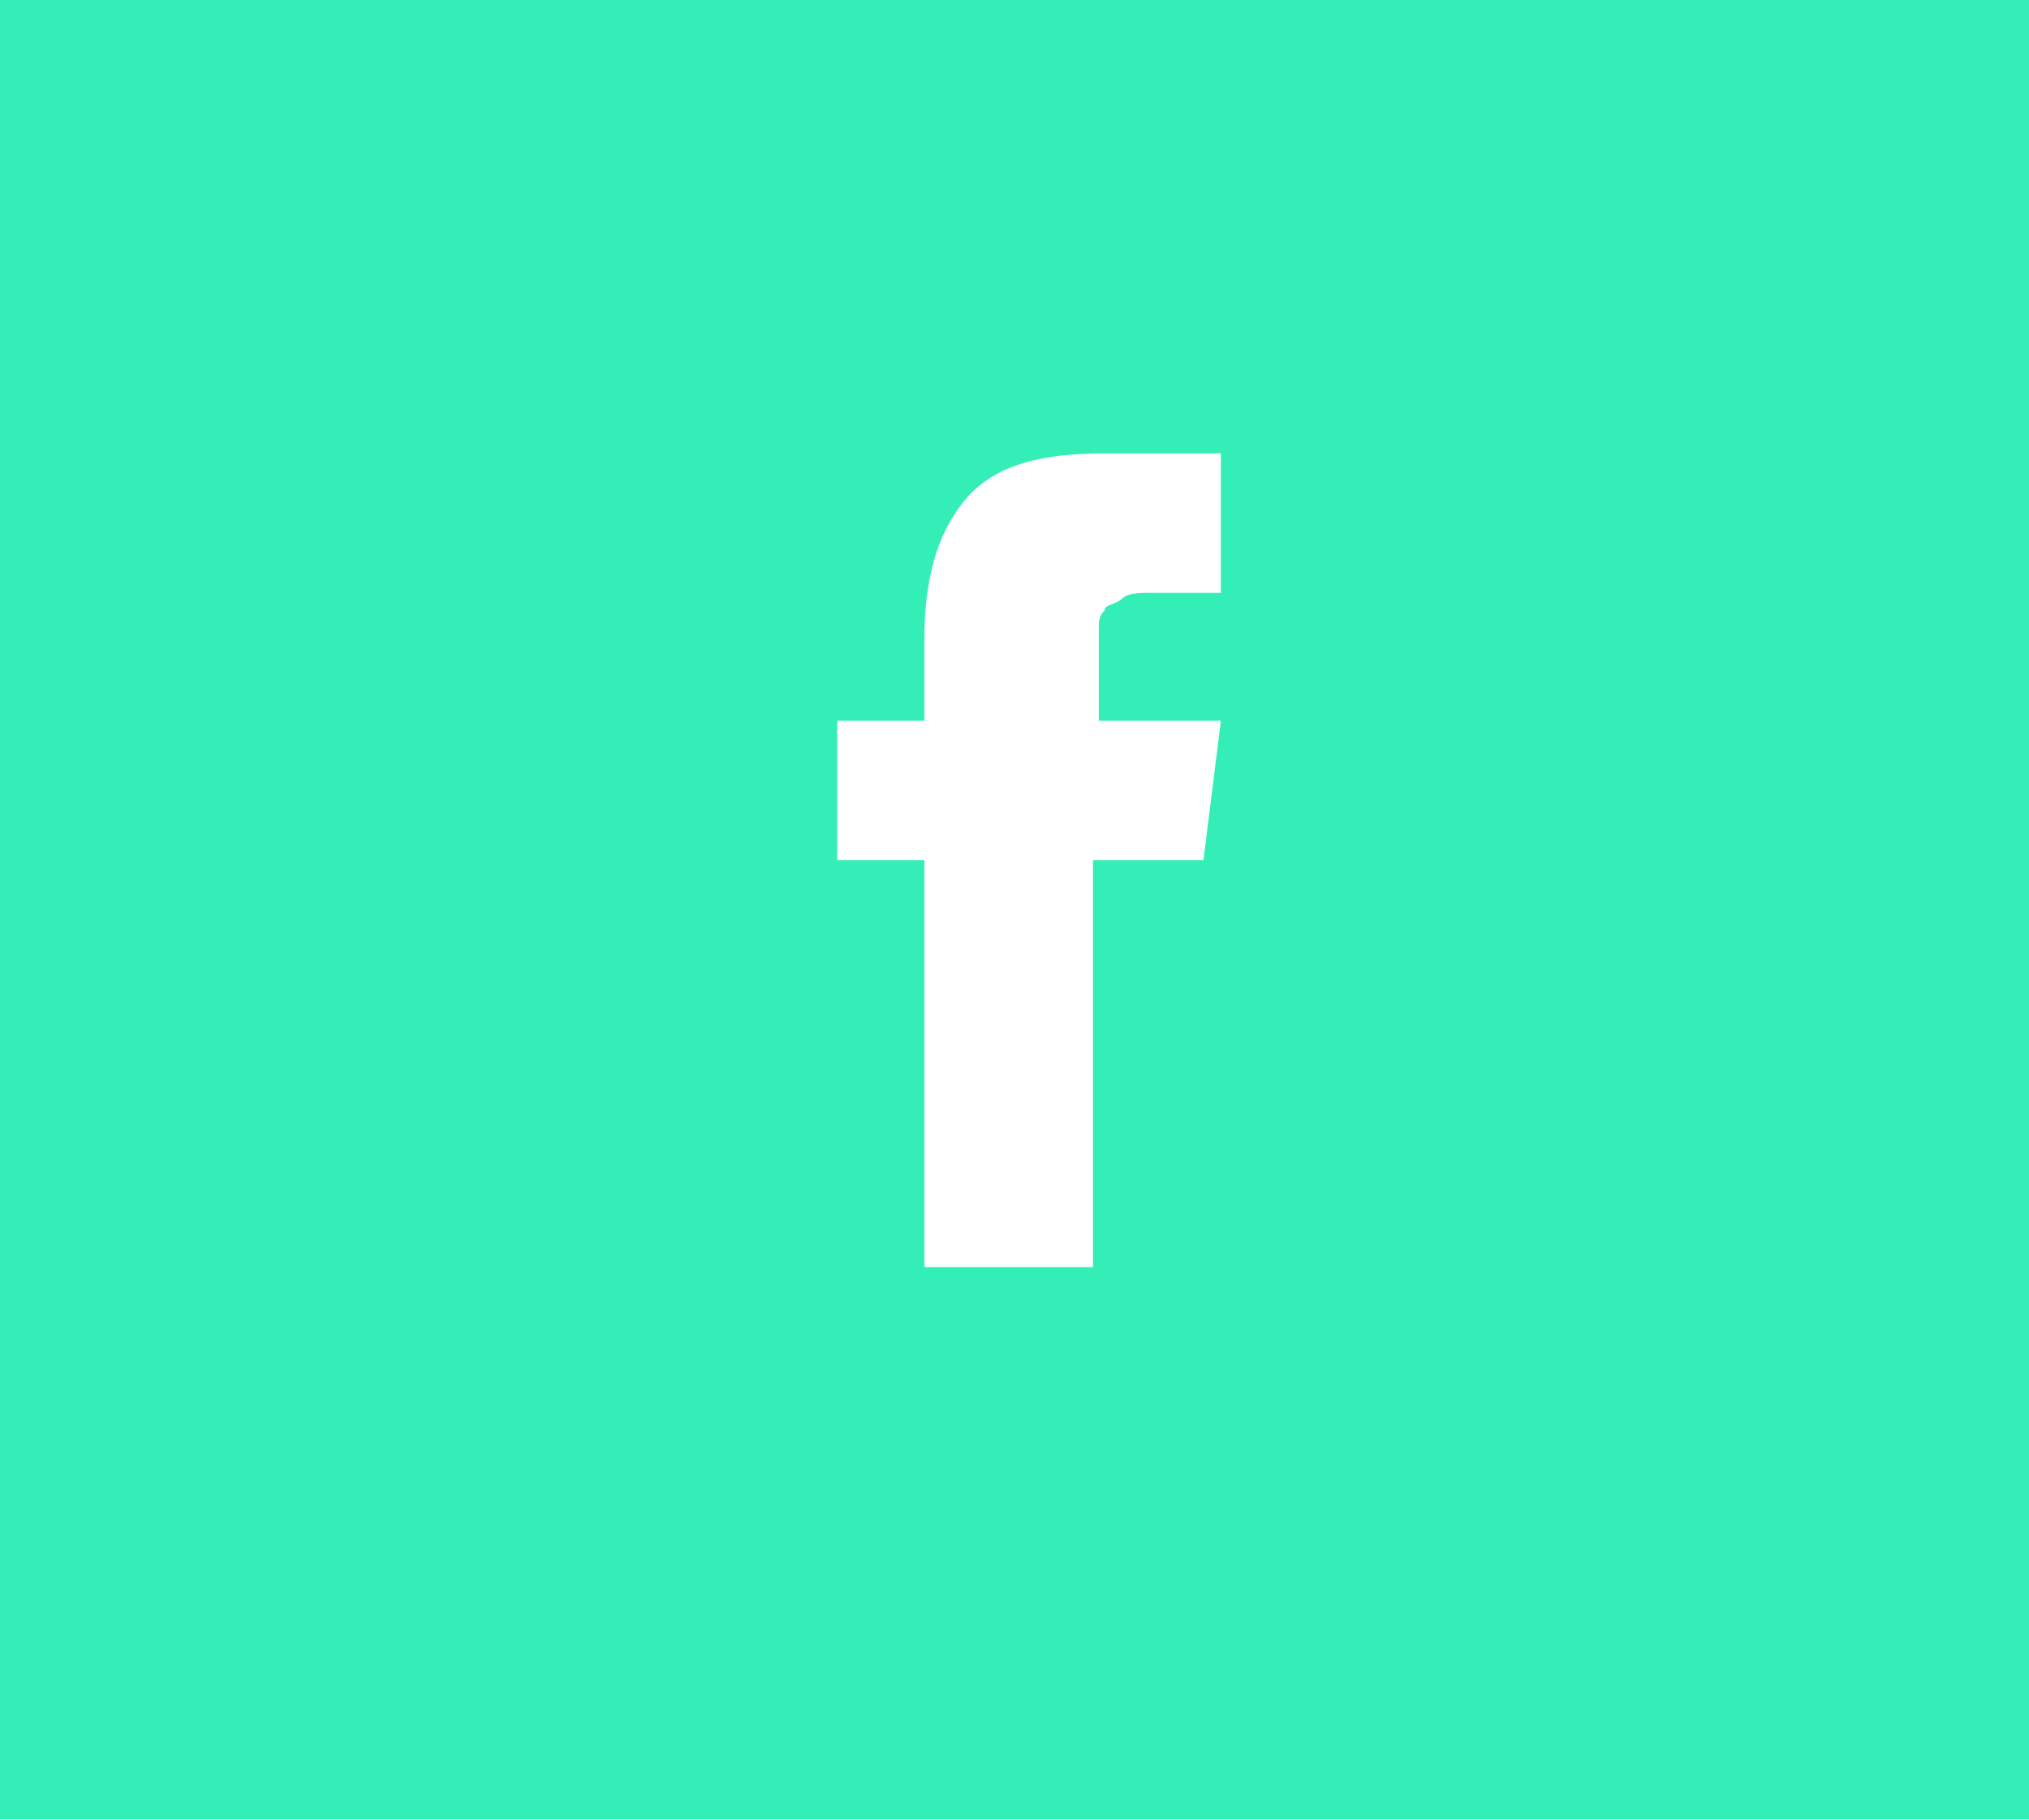
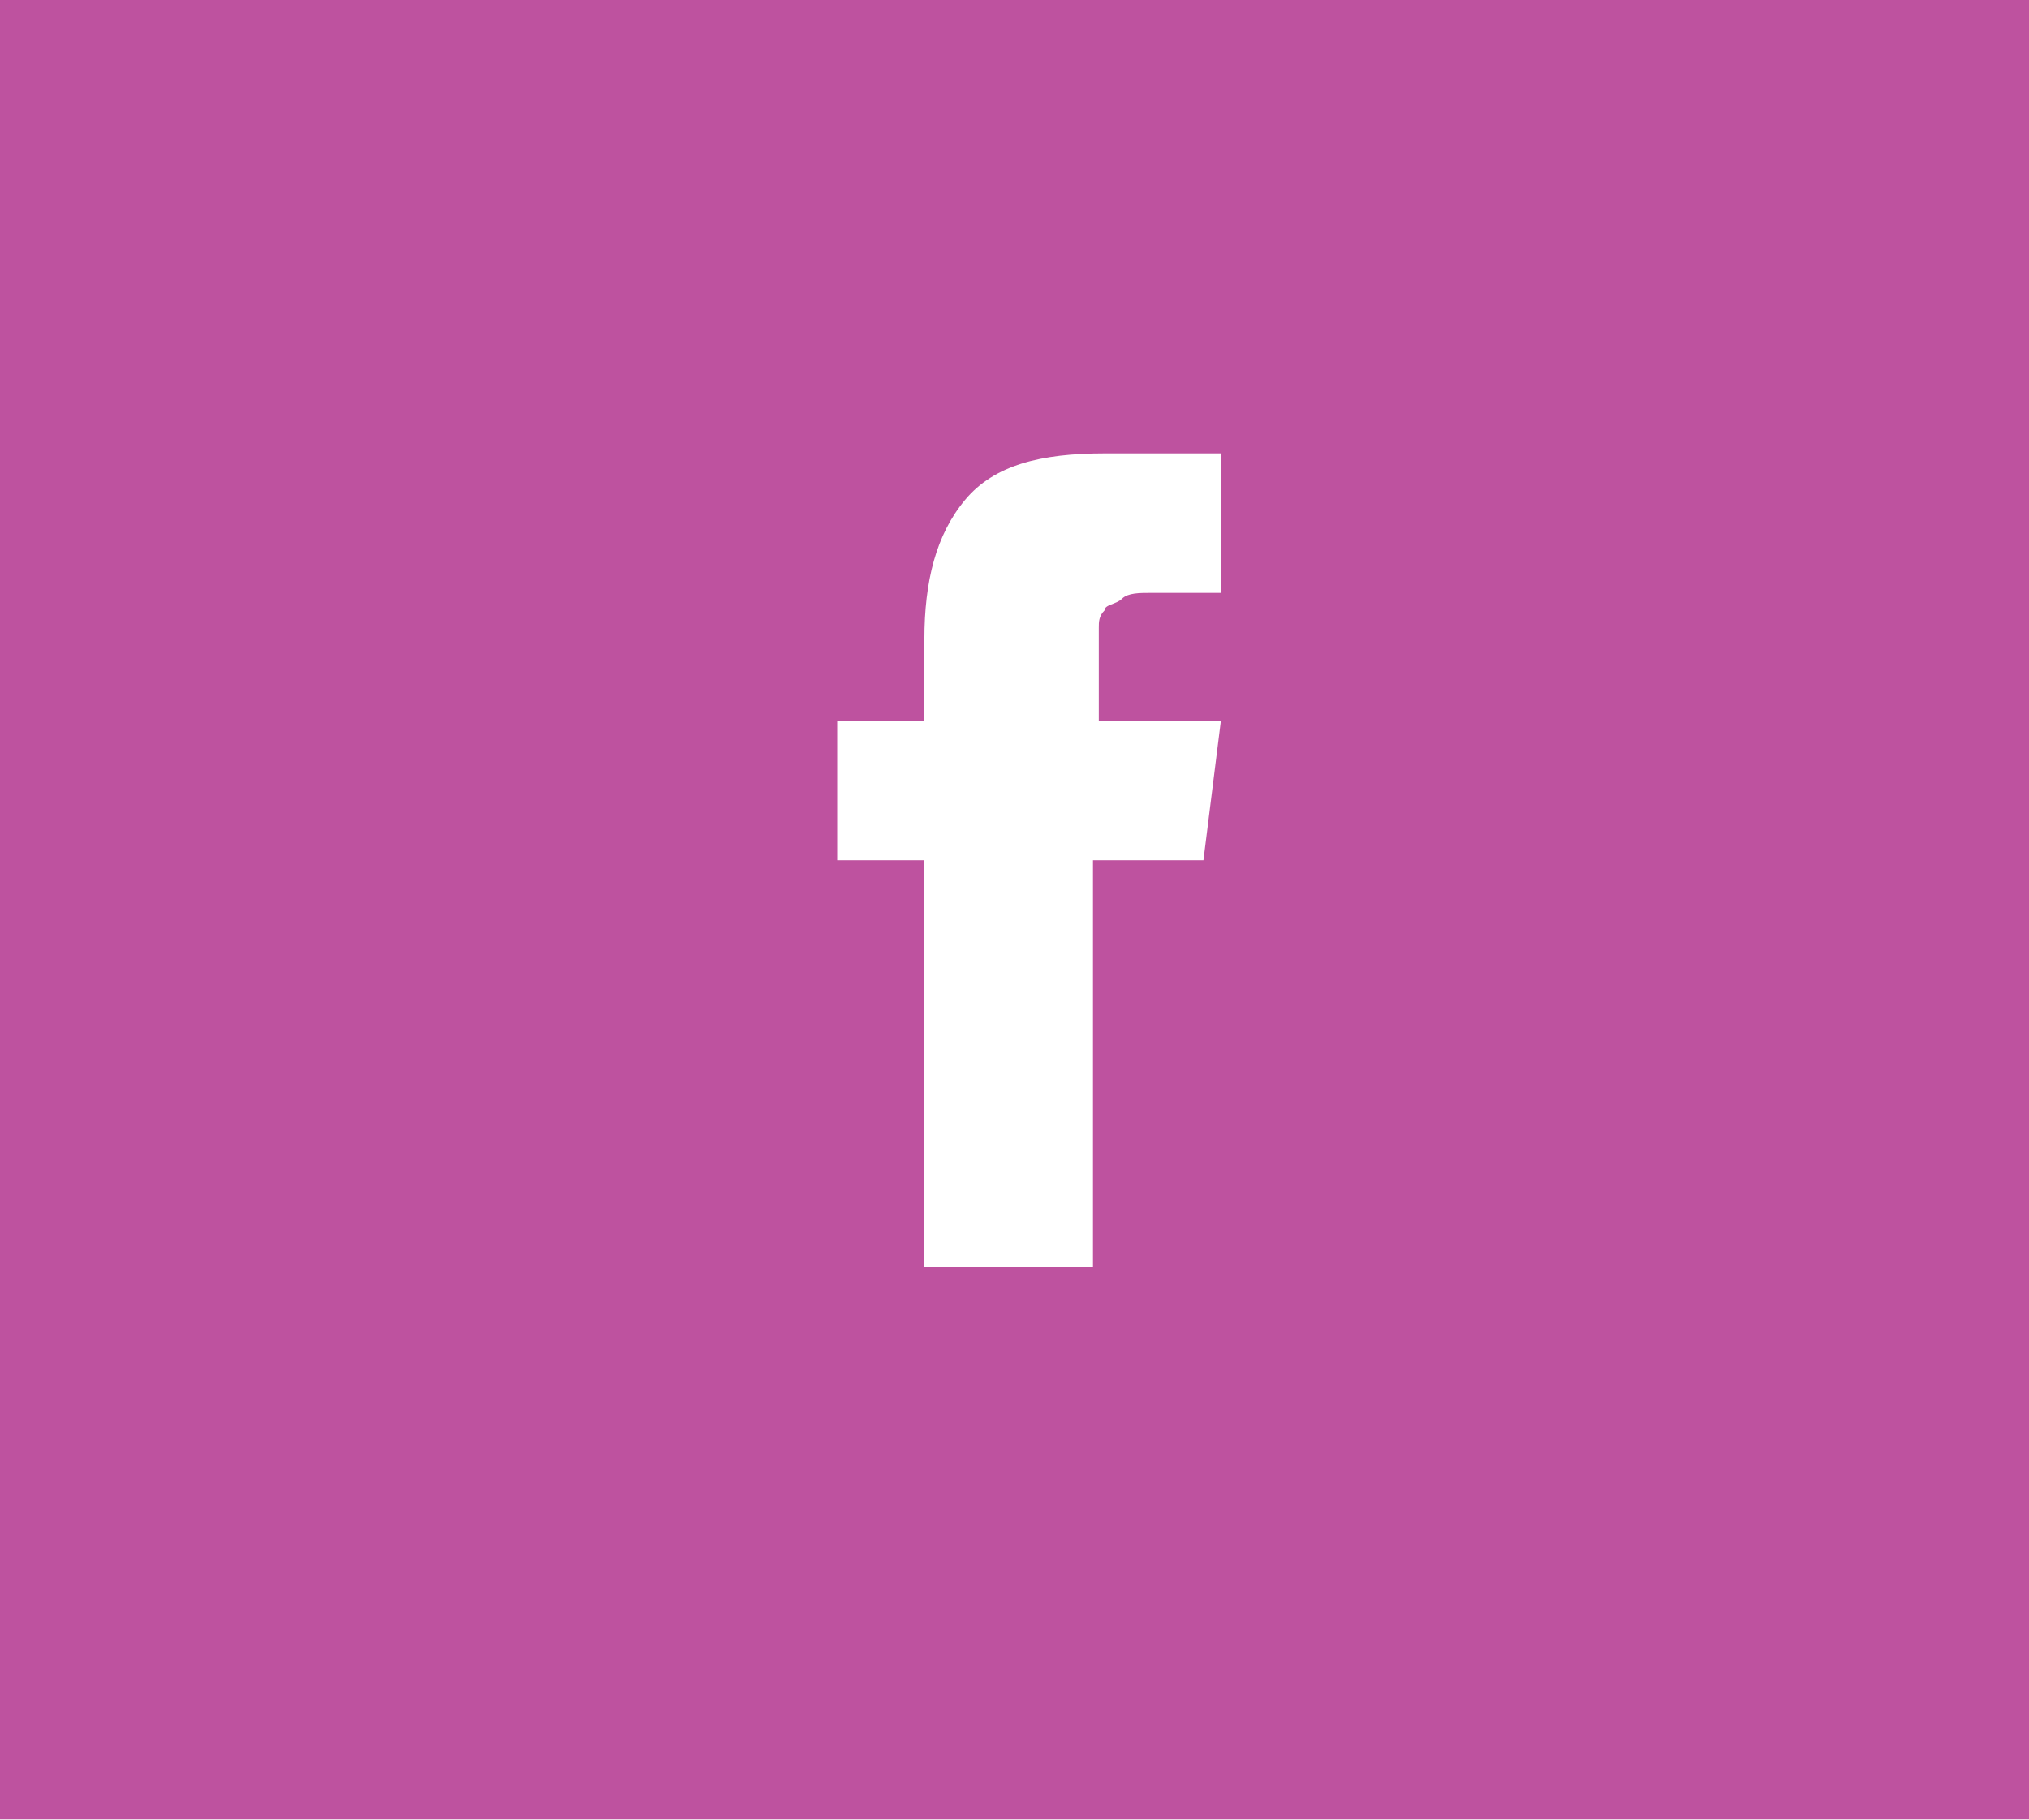
- <svg xmlns="http://www.w3.org/2000/svg" version="1.1" id="Layer_1" x="0px" y="0px" viewBox="0 0 34.9 31.3" style="enable-background:new 0 0 34.9 31.3;" xml:space="preserve">
-   <style type="text/css">
- 	.st0{fill:#33EFB7;}
- 	.st1{fill:#FFFFFF;}
- </style>
-   <path class="st0" d="M0,0h34.9v31.3H0V0z" />
-   <path class="st1" d="M18.8,12.4H21l-0.3,2.4h-1.9v7h-2.9v-7h-1.5v-2.4h1.5V11c0-1,0.2-1.8,0.7-2.4s1.3-0.8,2.4-0.8h2v2.4h-1.2  c-0.2,0-0.4,0-0.5,0.1S19,10.4,19,10.5c-0.1,0.1-0.1,0.2-0.1,0.3v1.6L18.8,12.4z" />
+ <svg xmlns="http://www.w3.org/2000/svg" id="Layer_1" viewBox="0 0 34.9 31.3">
+   <style>.st0{fill:#be529f}.st1{fill:#fff}</style>
+   <path class="st0" d="M0 0h34.9v31.3H0z" />
+   <path class="st1" d="M18.8 12.4H21l-.3 2.4h-1.9v7h-2.9v-7h-1.5v-2.4h1.5V11c0-1 .2-1.8.7-2.4s1.3-.8 2.4-.8h2v2.4h-1.2c-.2 0-.4 0-.5.1s-.3.1-.3.2c-.1.1-.1.2-.1.3v1.6z" />
</svg>
